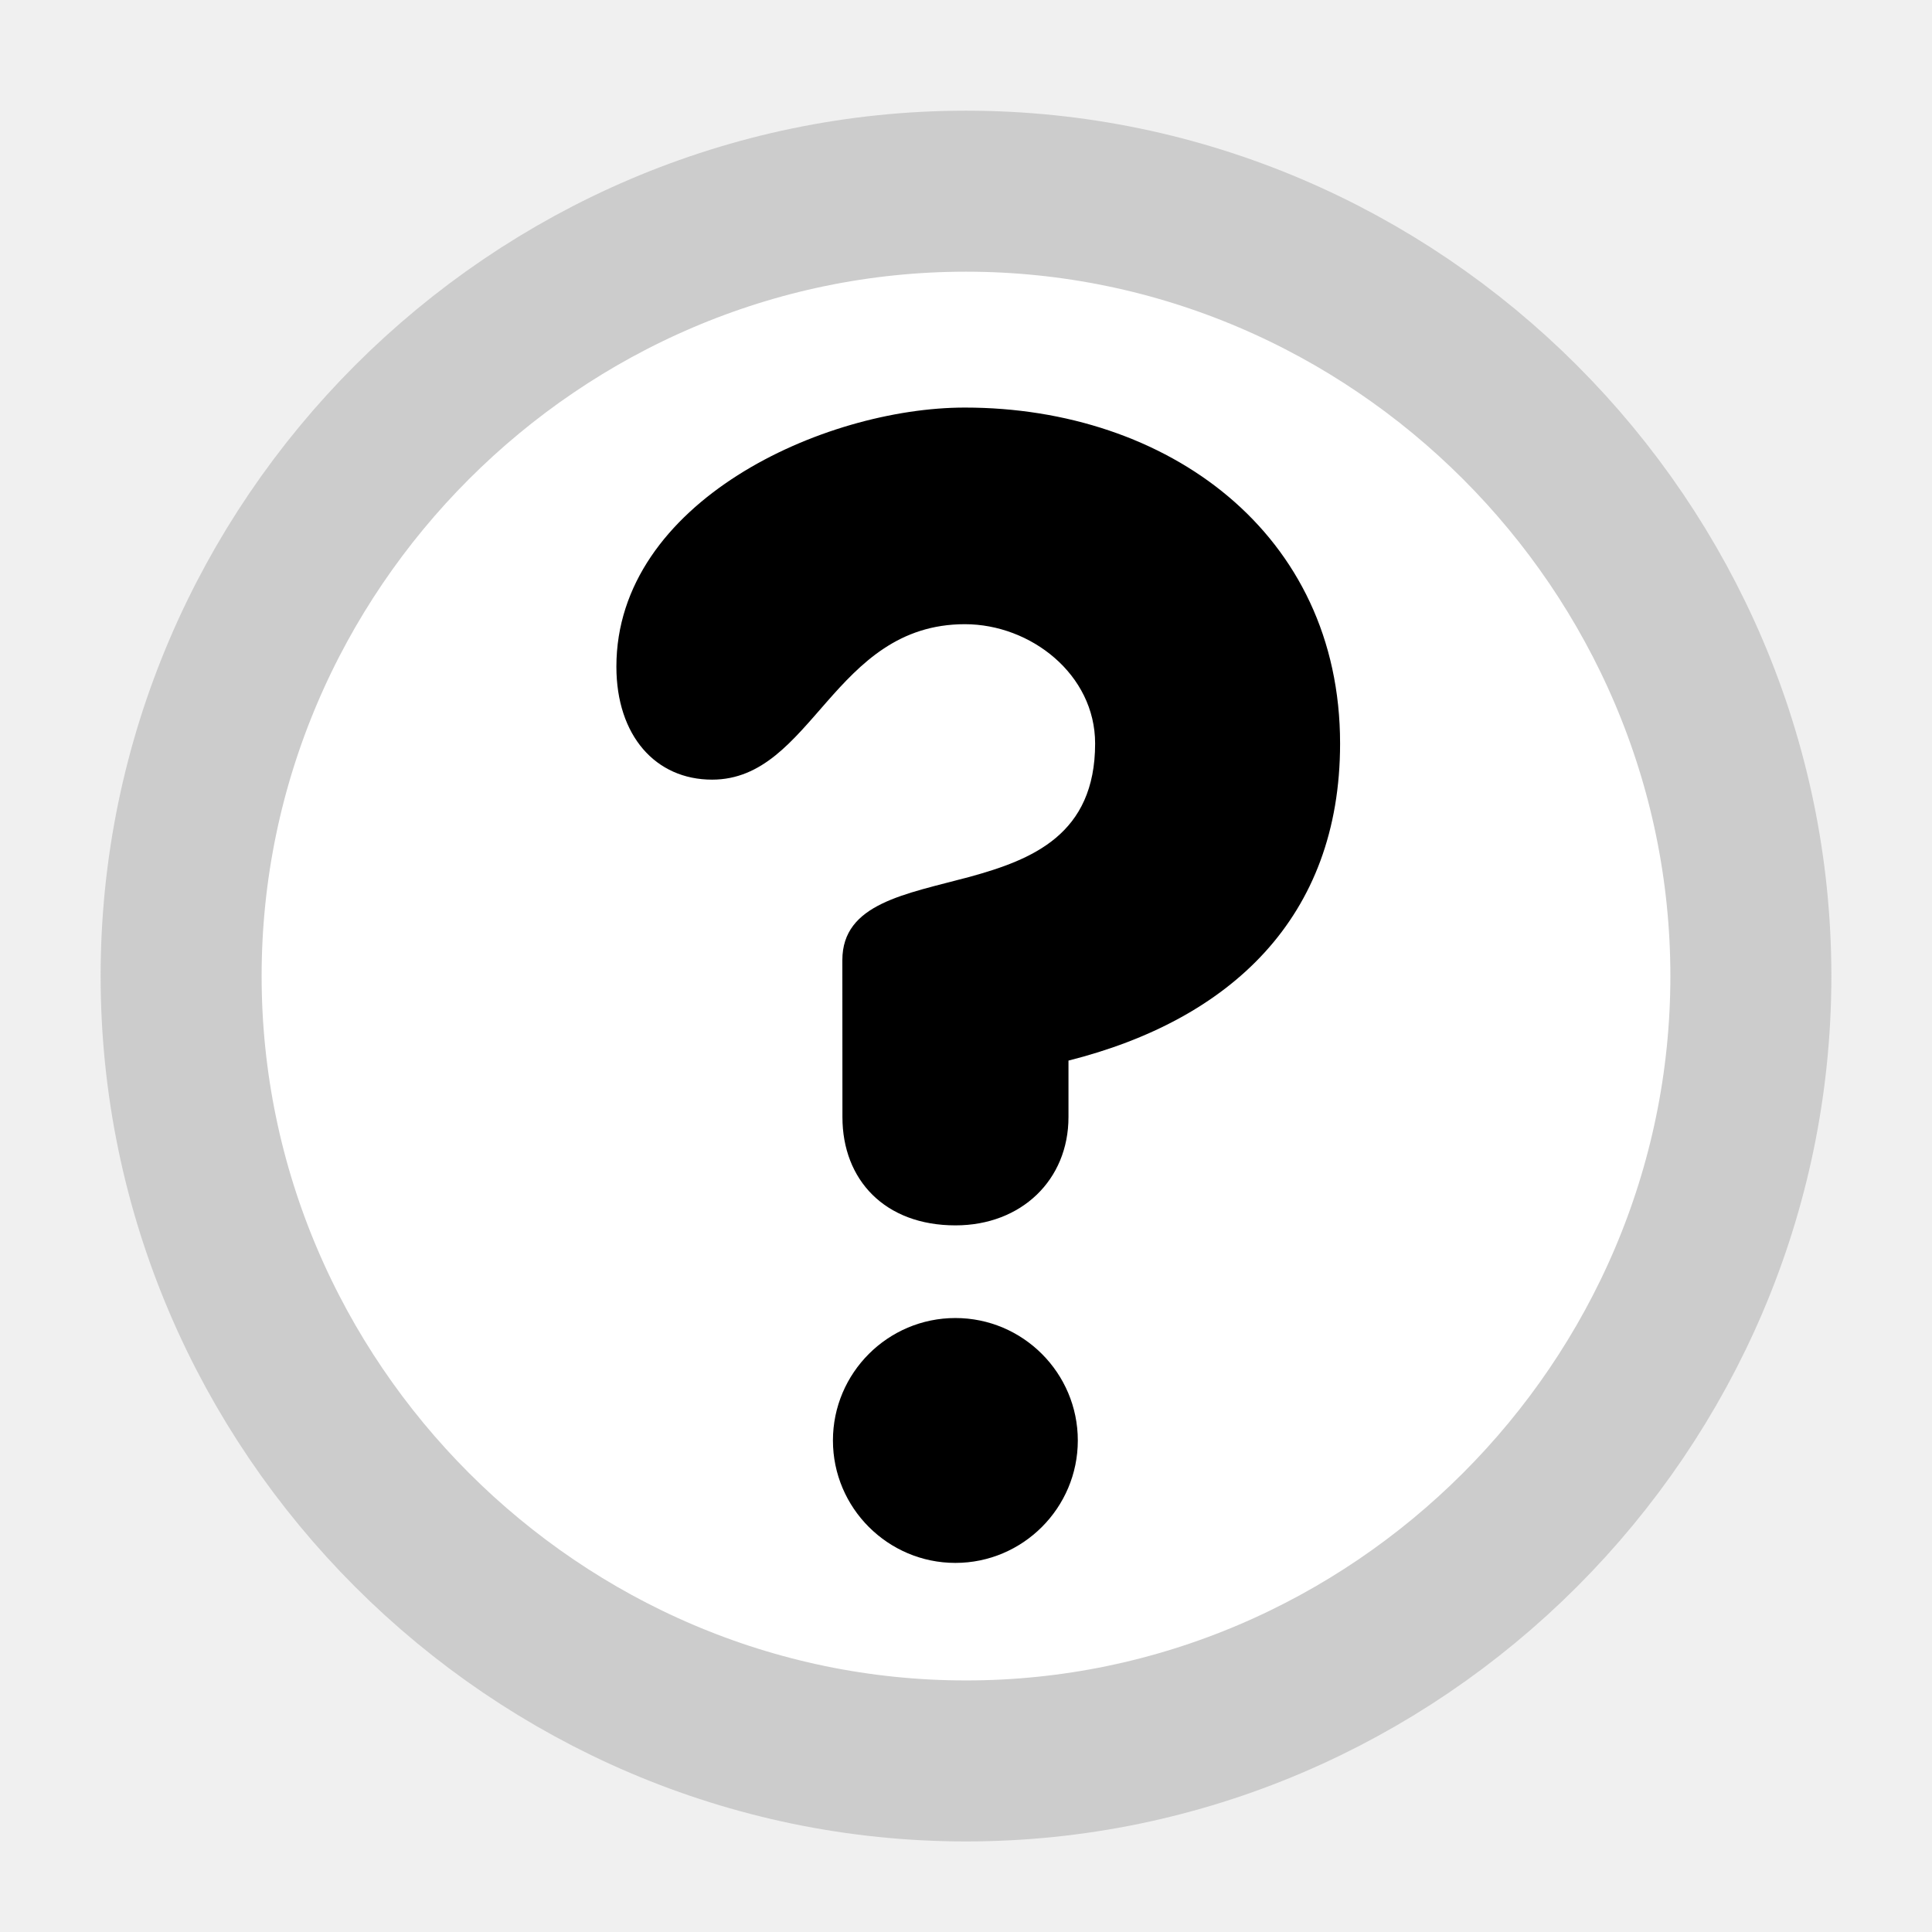
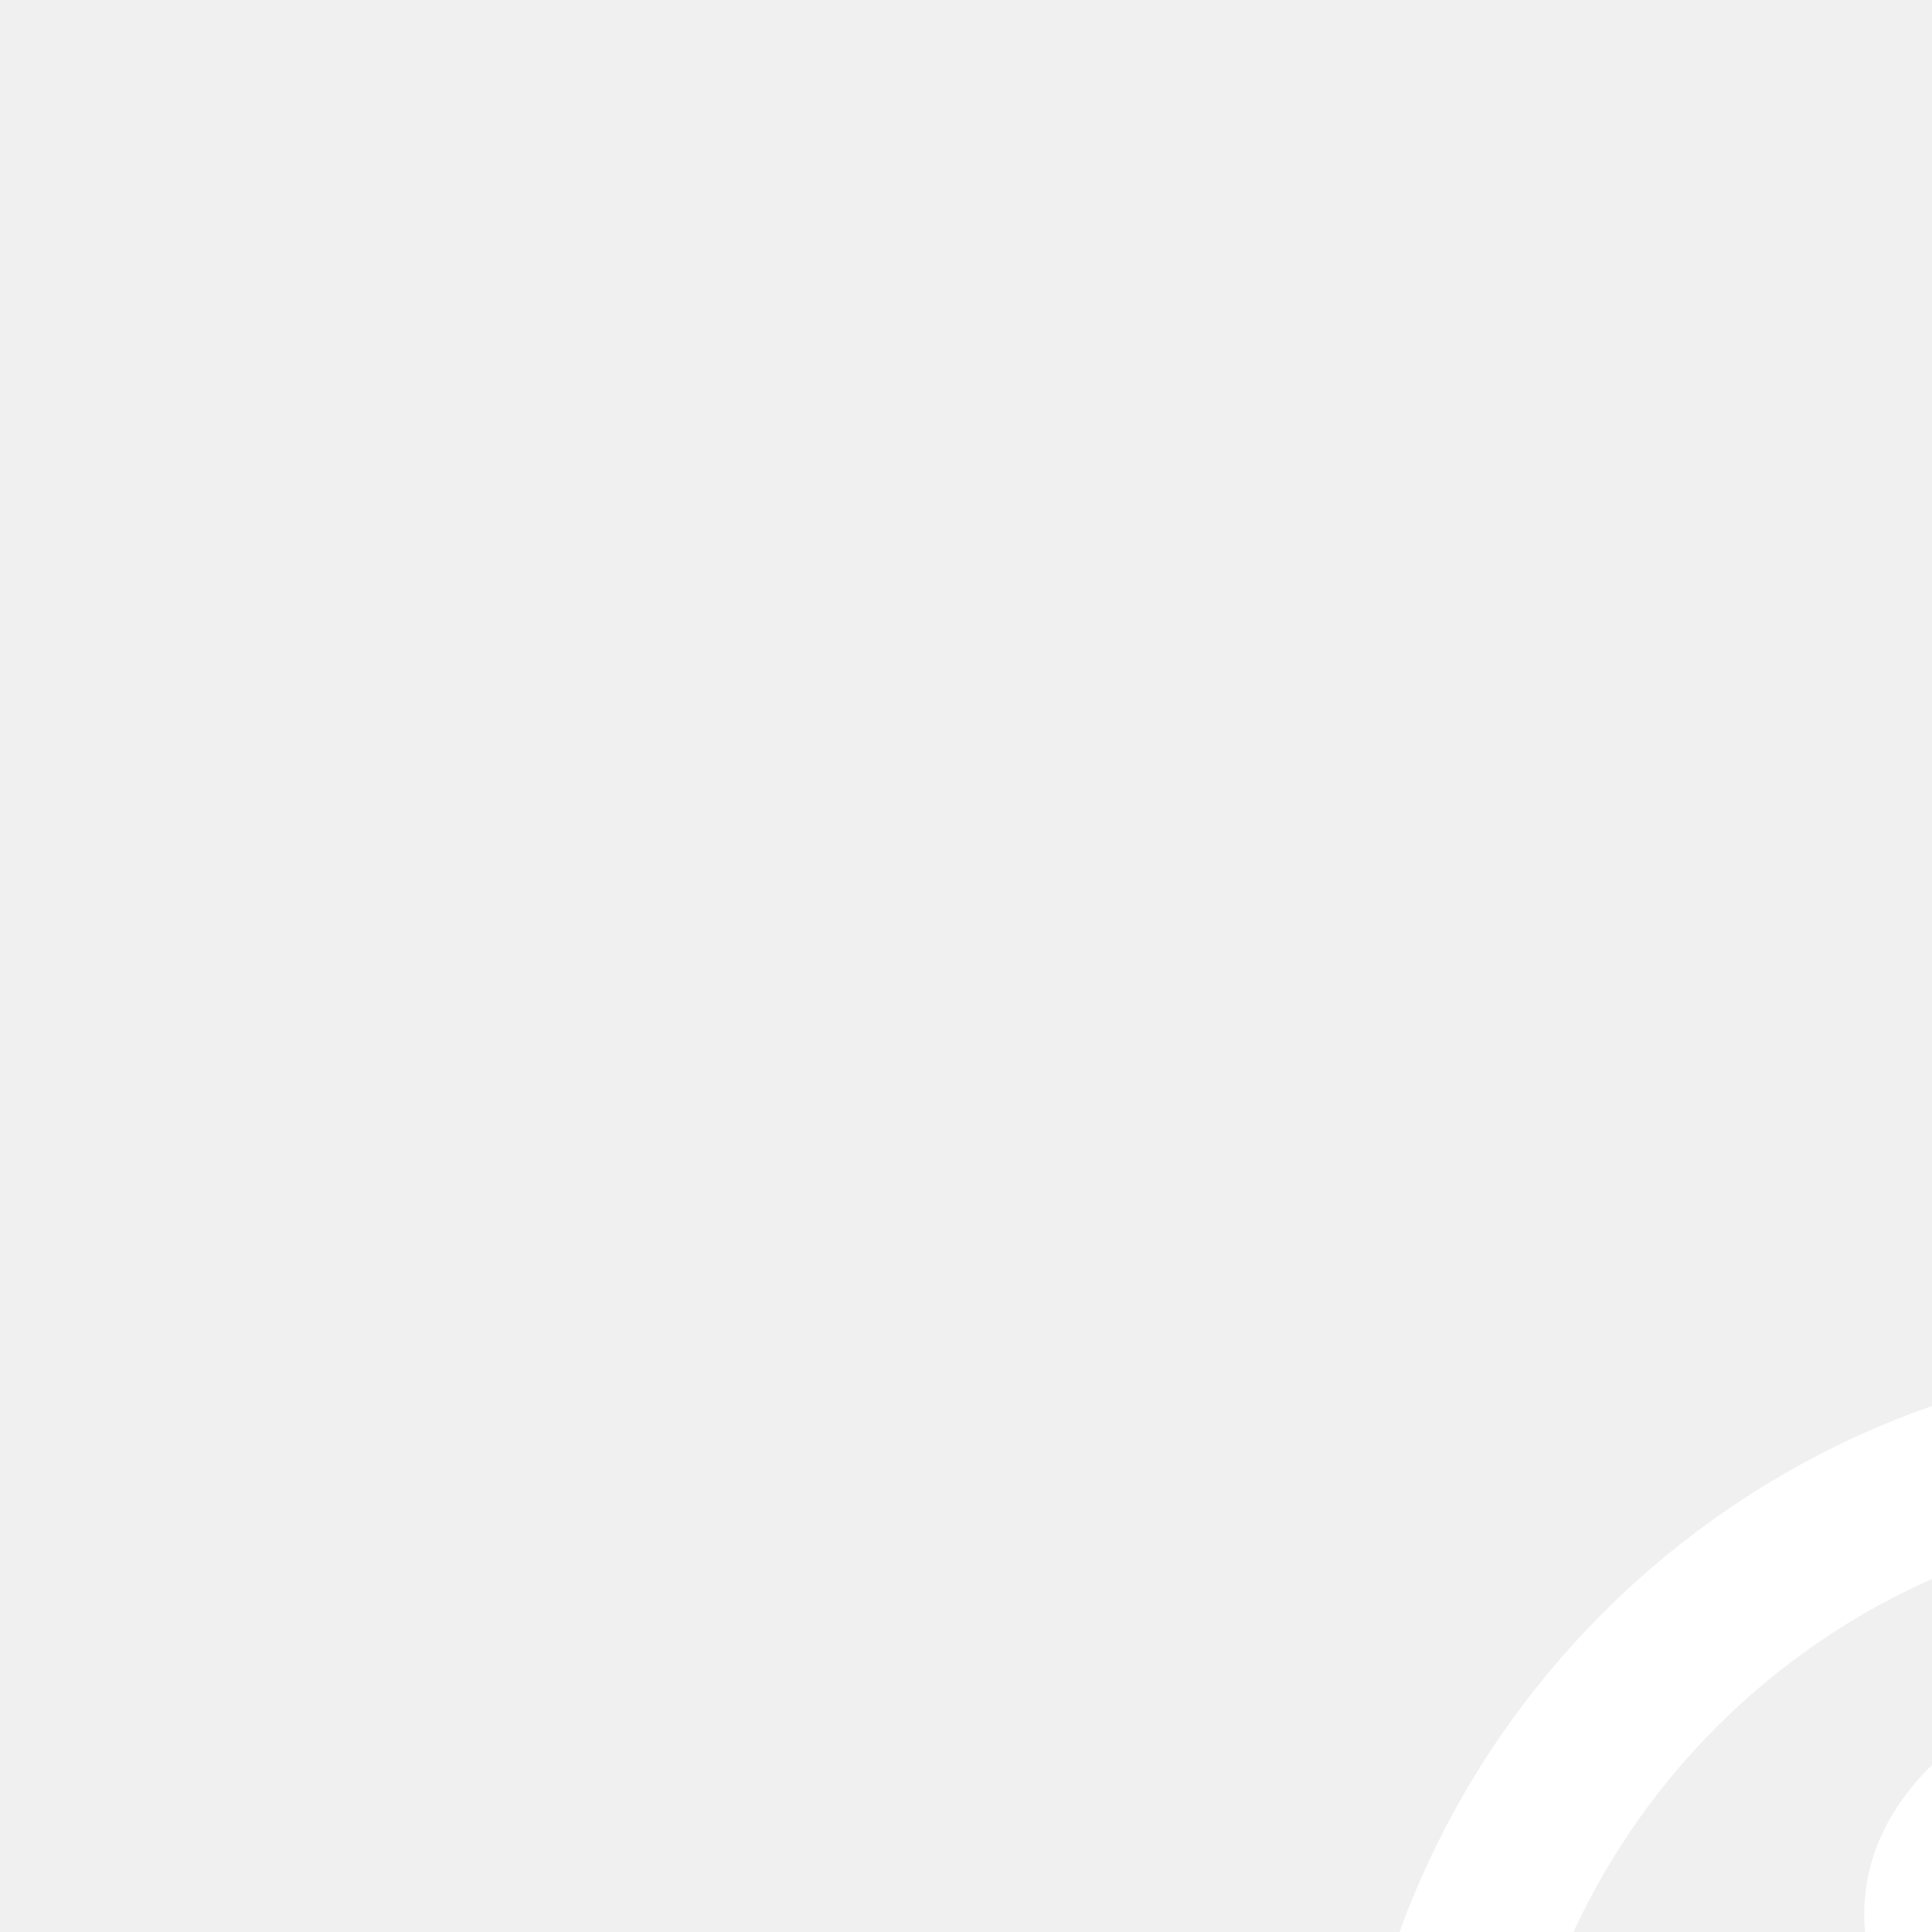
- <svg xmlns="http://www.w3.org/2000/svg" version="1.1" x="0px" y="0px" width="24px" height="24px" viewBox="15.5 15.5 24 24" enable-background="new 15.5 15.5 24 24" xml:space="preserve">
-   <path fill="#fff" stroke="#ccc" stroke-width="2" stroke-linecap="round" stroke-linejoin="round" d="M37.25 27.625c0 5.349-4.401 9.75-9.75 9.75s-9.75-4.401-9.75-9.75 4.401-9.75 9.75-9.75S37.25 22.276 37.25 27.625z" />
-   <path d="M25.964 27.427c0-0.703 0.78-0.819 1.58-1.034 0.779-0.214 1.56-0.526 1.56-1.657 0-0.858-0.8-1.482-1.618-1.482 -1.638 0-1.891 1.931-3.14 1.931 -0.702 0-1.189-0.546-1.189-1.404 0-2.048 2.574-3.218 4.329-3.218 2.517 0 4.661 1.56 4.661 4.173 0 2.165-1.365 3.433-3.374 3.939v0.702c0 0.78-0.585 1.345-1.404 1.345 -0.877 0-1.404-0.565-1.404-1.345L25.964 27.427 25.964 27.427zM25.847 33.394c0-0.839 0.683-1.521 1.521-1.521 0.839 0 1.521 0.683 1.521 1.521s-0.683 1.521-1.521 1.521C26.53 34.915 25.847 34.232 25.847 33.394z" />
+ <svg xmlns="http://www.w3.org/2000/svg" version="1.1" id="Layer_1" x="0px" y="0px" width="24px" height="24px" viewBox="0 0 24 24" enable-background="new 0 0 24 24" xml:space="preserve">
+   <path fill="none" stroke="#FFFFFF" stroke-width="2" stroke-linecap="round" stroke-linejoin="round" d="M37.25,27.625  c0,5.35-4.4,9.75-9.75,9.75s-9.75-4.4-9.75-9.75s4.4-9.75,9.75-9.75S37.25,22.275,37.25,27.625z" />
+   <path fill="#FFFFFF" d="M25.964,27.427c0-0.702,0.78-0.819,1.58-1.034c0.779-0.213,1.56-0.525,1.56-1.656  c0-0.858-0.799-1.482-1.617-1.482c-1.639,0-1.891,1.932-3.141,1.932c-0.701,0-1.188-0.547-1.188-1.404  c0-2.049,2.573-3.219,4.329-3.219c2.517,0,4.66,1.561,4.66,4.174c0,2.164-1.364,3.433-3.373,3.938v0.702  c0,0.78-0.586,1.346-1.404,1.346c-0.877,0-1.404-0.565-1.404-1.346L25.964,27.427L25.964,27.427z M25.848,33.395  c0-0.84,0.682-1.521,1.521-1.521s1.521,0.684,1.521,1.521s-0.683,1.521-1.521,1.521C26.529,34.915,25.848,34.232,25.848,33.395z" />
</svg>
